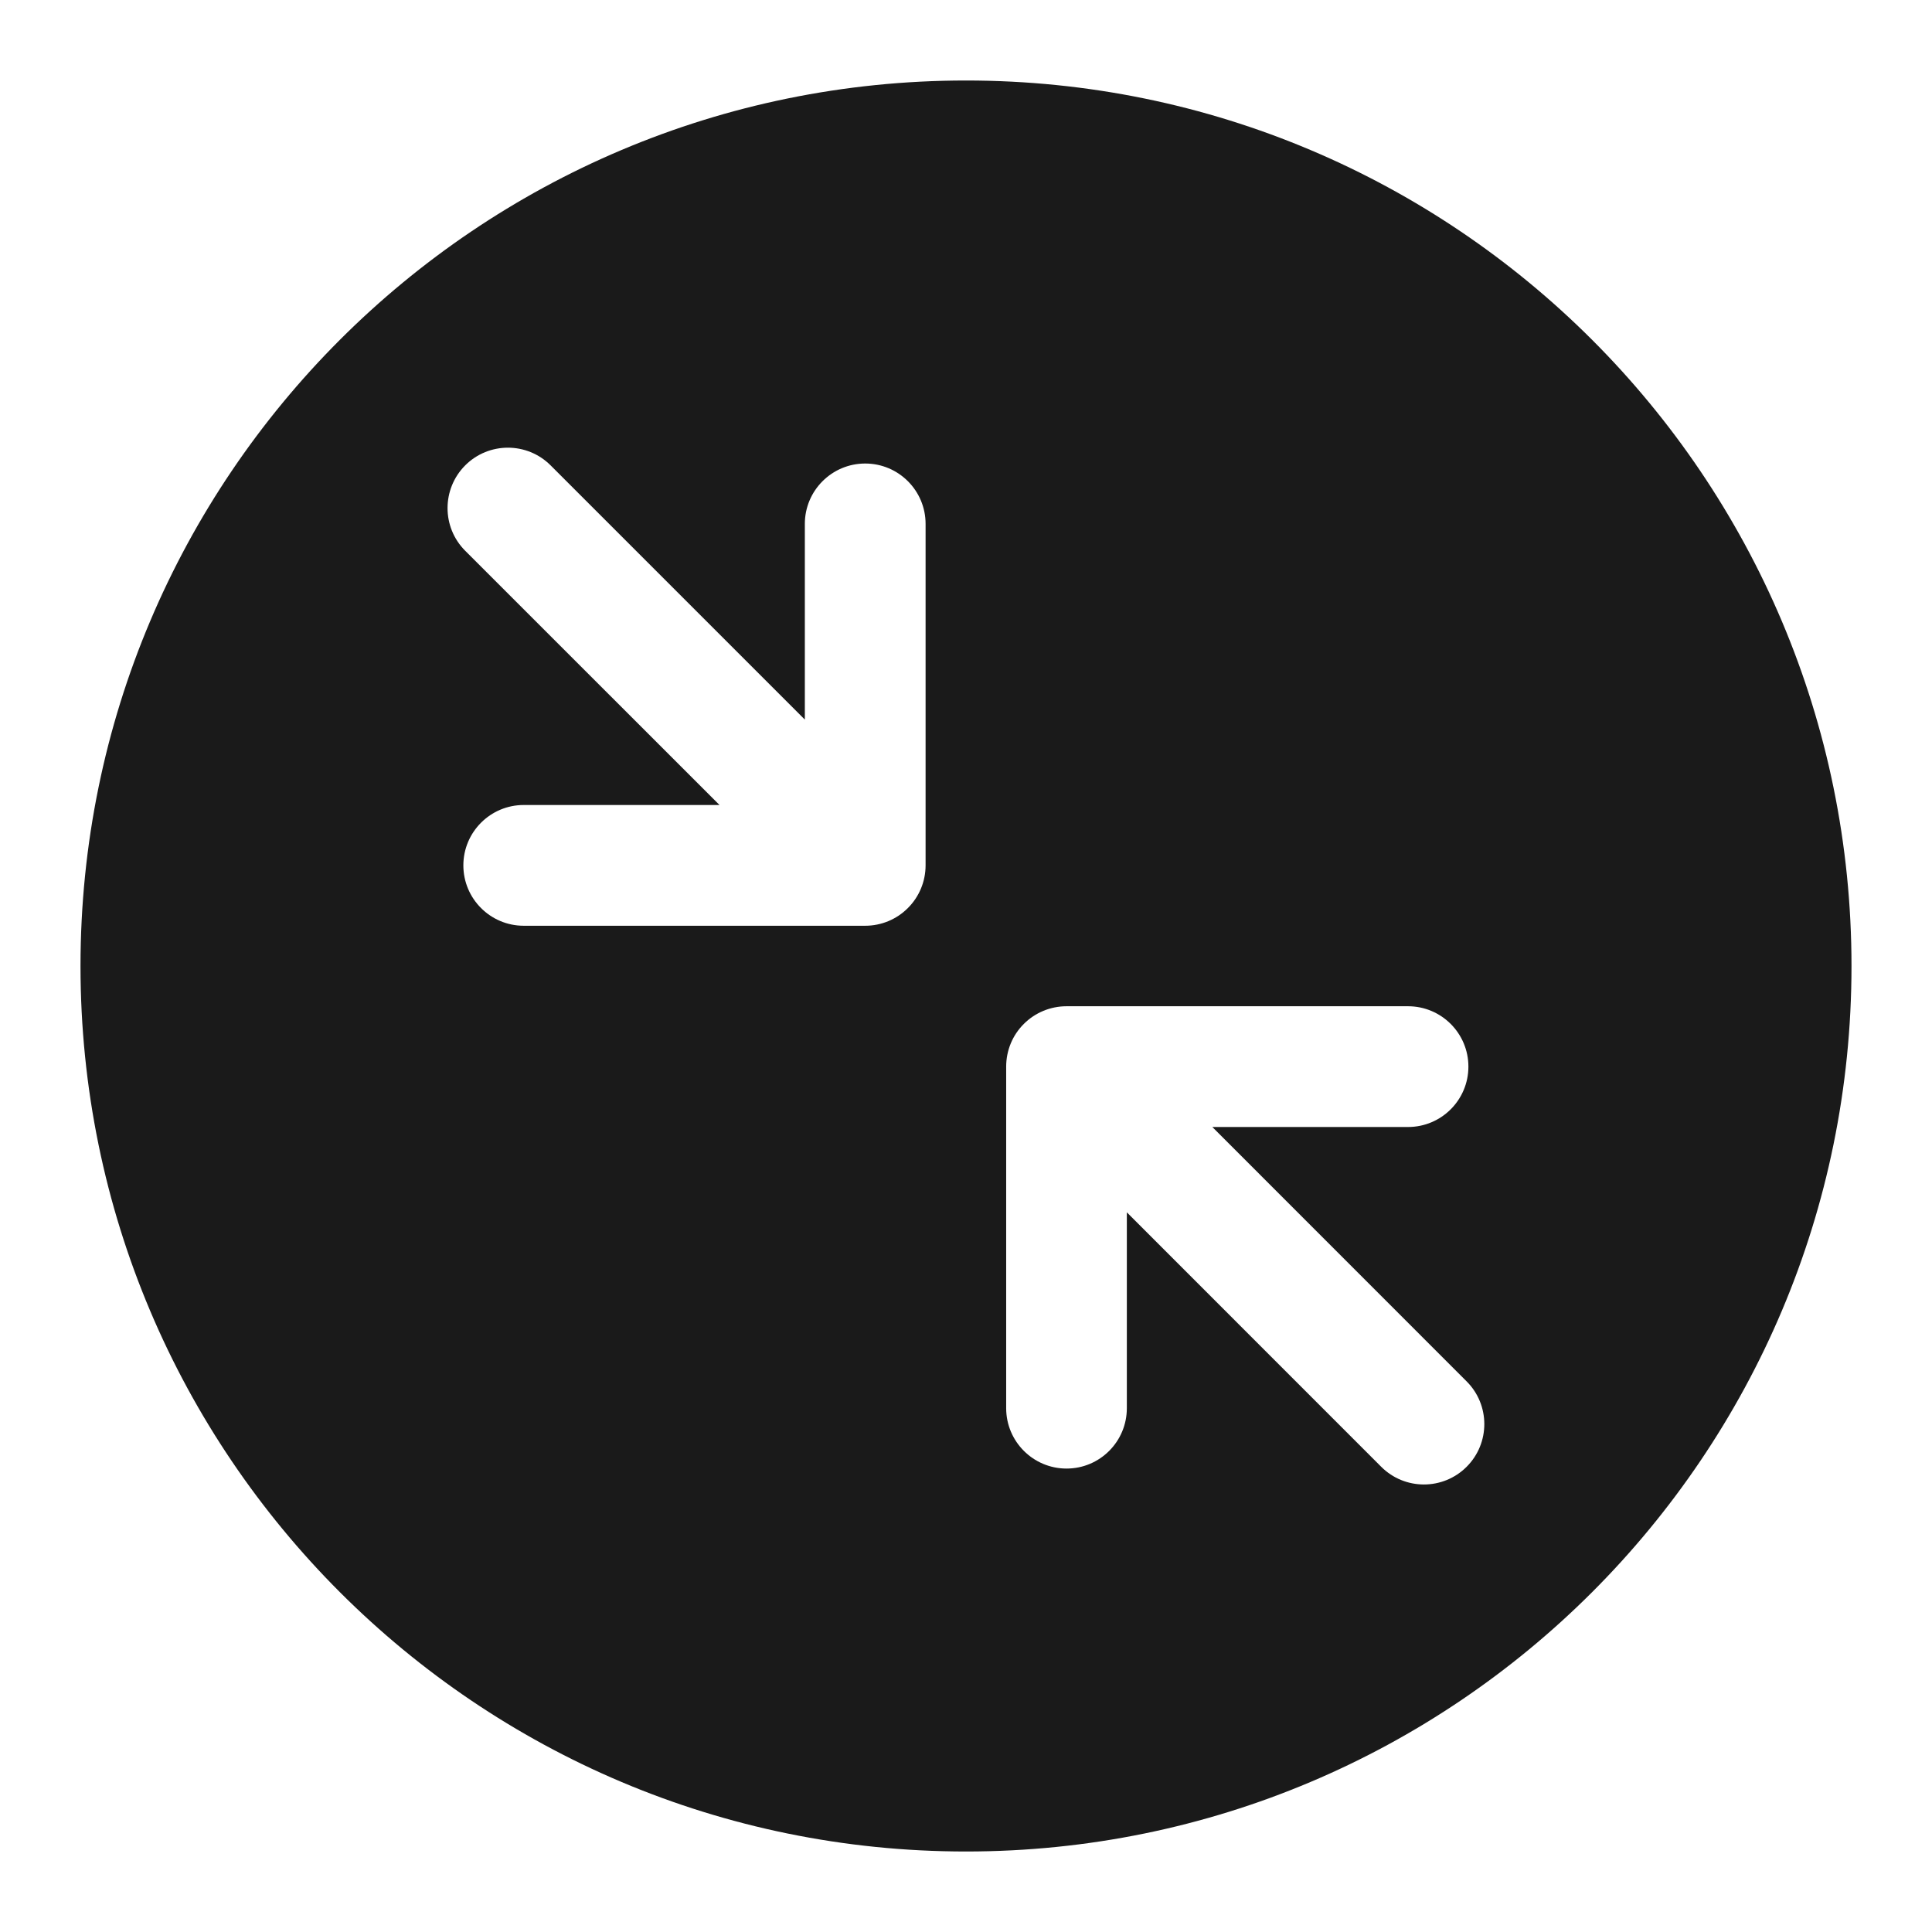
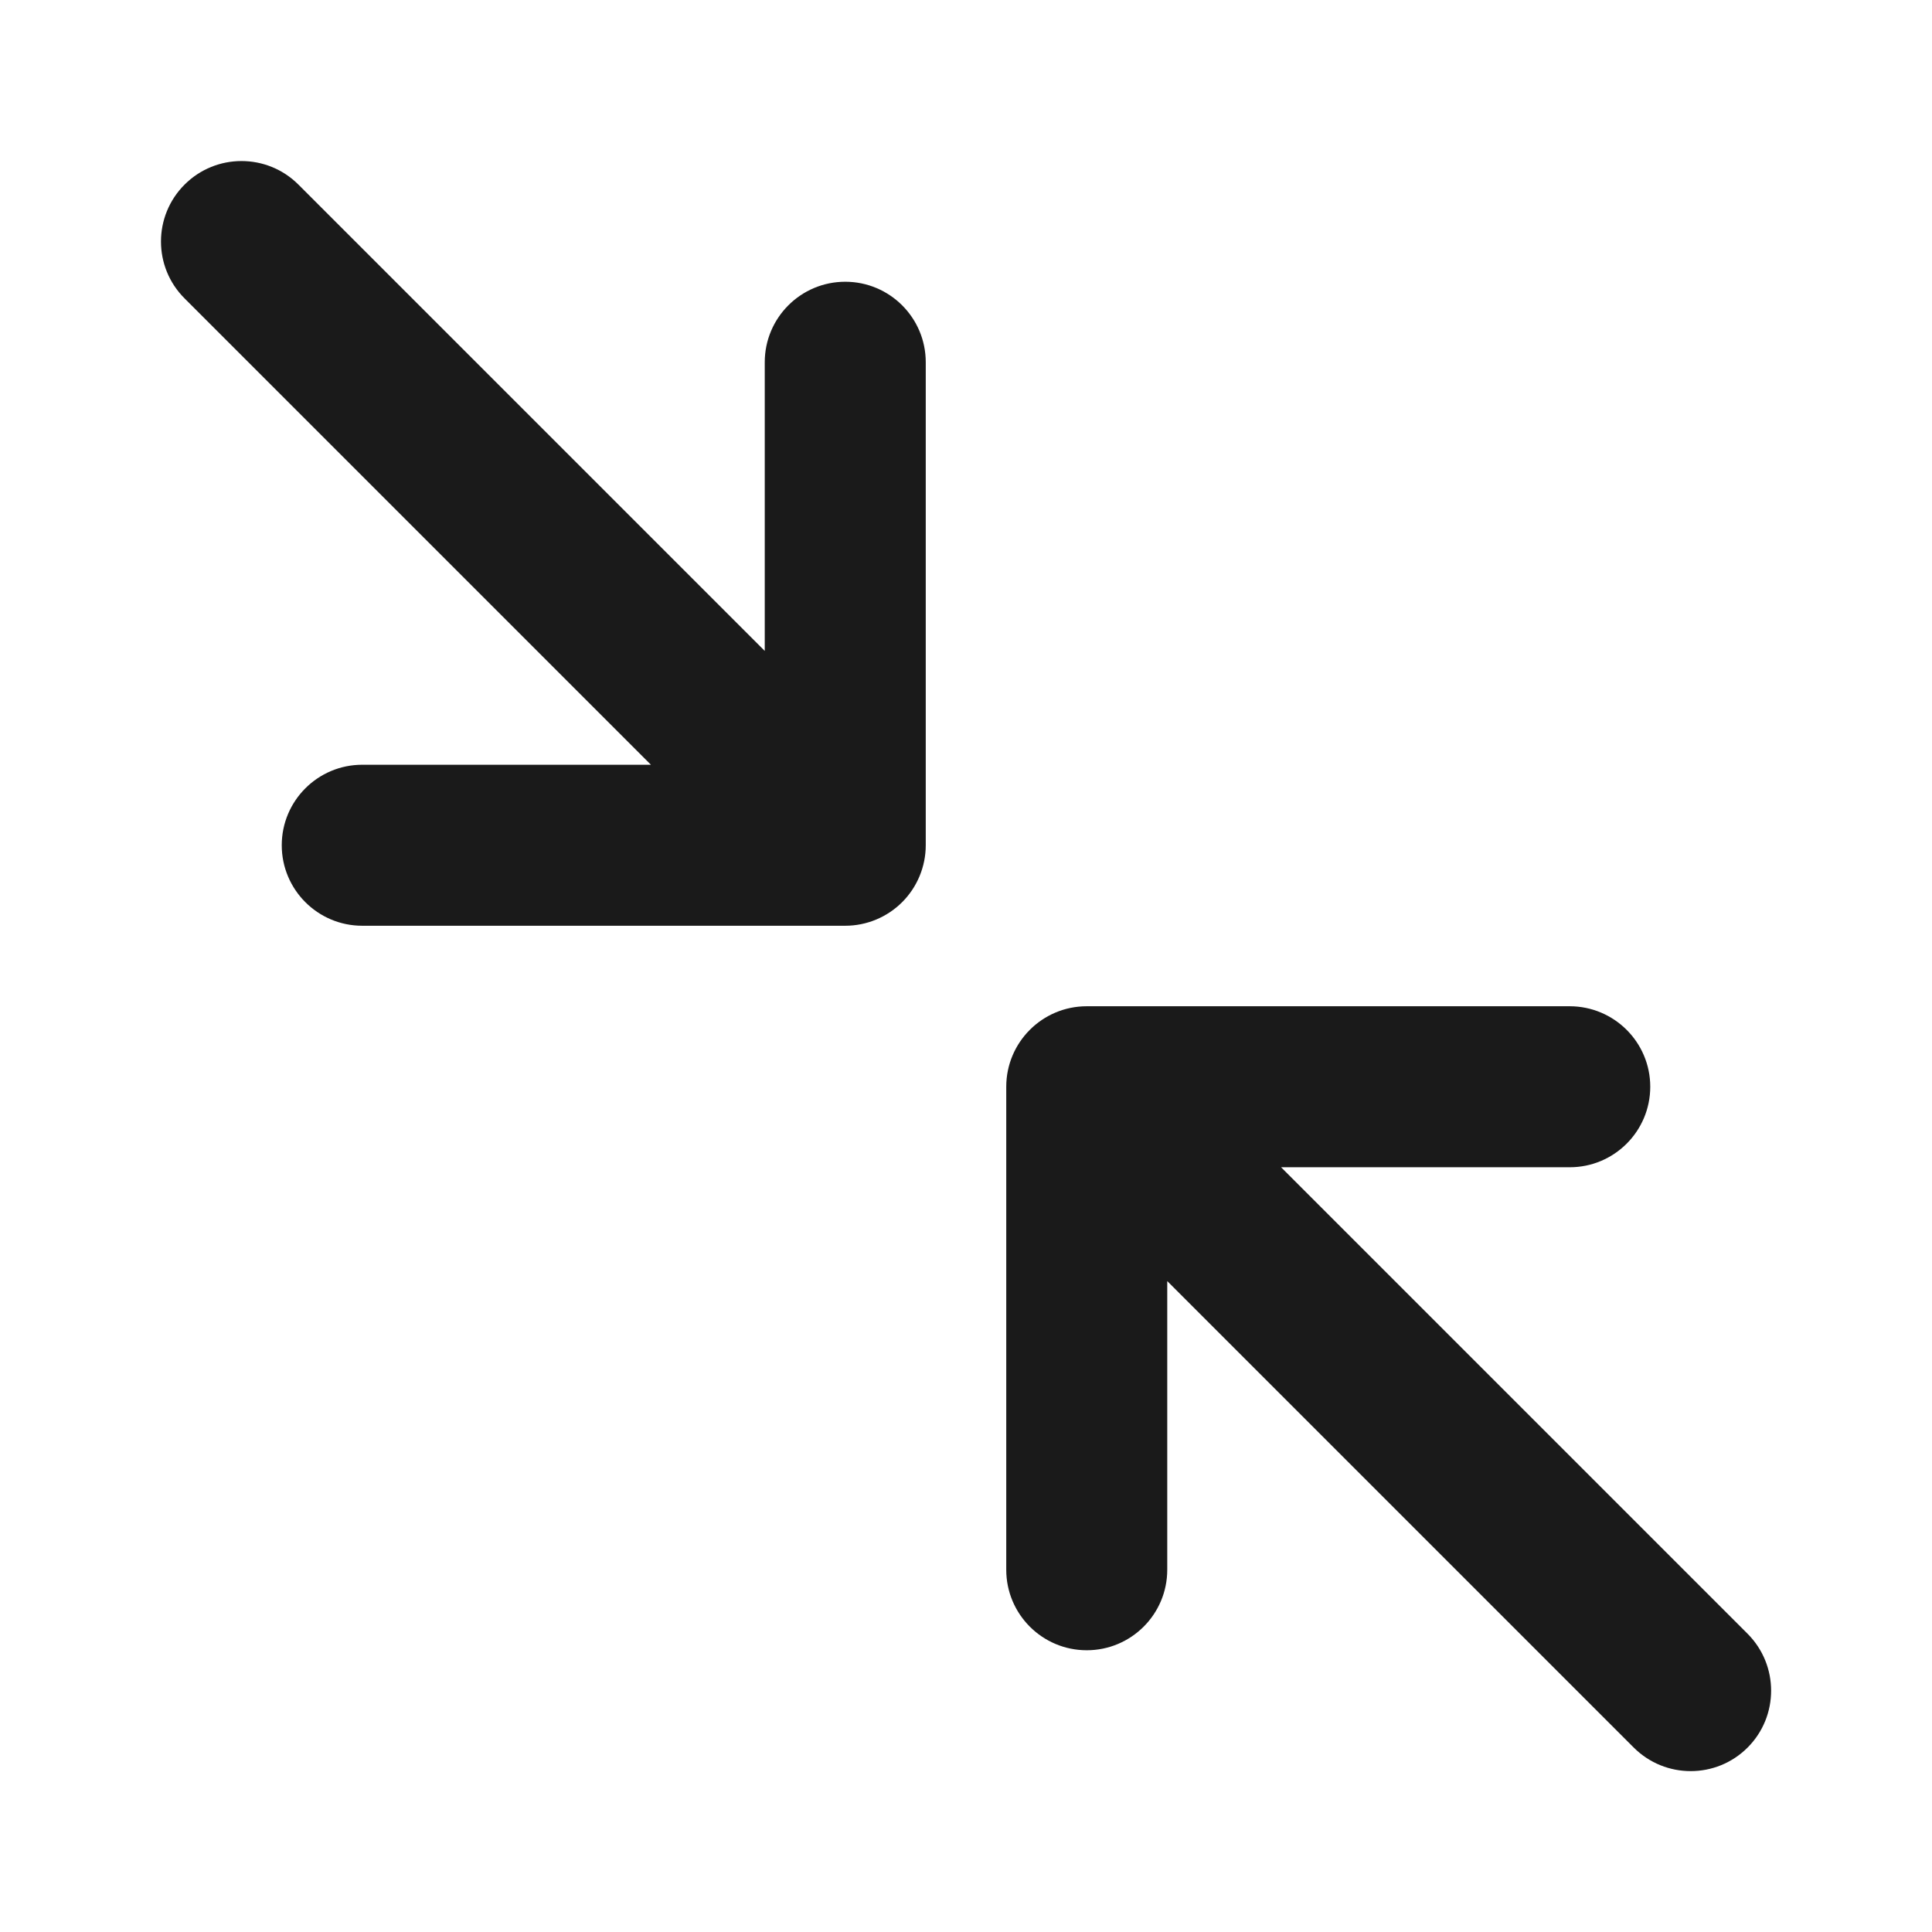
<svg xmlns="http://www.w3.org/2000/svg" width="24" height="24" viewBox="0 0 24 24" fill="none">
-   <path d="M12 1C18.075 1 23 5.925 23 12C23 18.075 18.075 23 12 23C5.925 23 1 18.075 1 12C1 5.925 5.925 1 12 1ZM13.249 12.5C13.05 12.5 12.858 12.579 12.718 12.72C12.577 12.86 12.499 13.051 12.499 13.25V17.493C12.499 17.907 12.835 18.243 13.249 18.243C13.663 18.243 13.998 17.907 13.998 17.493V15.06L17.158 18.221C17.451 18.514 17.926 18.514 18.219 18.221C18.512 17.928 18.512 17.453 18.219 17.16L15.06 14H17.491C17.905 14 18.241 13.664 18.241 13.25C18.241 12.836 17.905 12.5 17.491 12.5H13.249ZM6.84 5.781C6.547 5.488 6.072 5.488 5.779 5.781C5.487 6.074 5.486 6.549 5.779 6.842L8.938 10H6.506C6.092 10 5.756 10.336 5.756 10.75C5.756 11.164 6.092 11.5 6.506 11.5H10.748C10.947 11.5 11.138 11.421 11.278 11.28C11.419 11.14 11.498 10.949 11.498 10.75V6.508C11.498 6.094 11.162 5.758 10.748 5.758C10.334 5.758 9.998 6.094 9.998 6.508V8.939L6.84 5.781Z" fill="#1A1A1A" />
+   <path d="M19.5 12.5C20.052 12.501 20.5 12.948 20.5 13.5C20.5 14.052 20.052 14.5 19.5 14.5H15.914L21.709 20.295C22.099 20.686 22.099 21.319 21.709 21.709C21.319 22.099 20.686 22.099 20.295 21.709L14.5 15.914V19.5C14.5 20.052 14.052 20.5 13.5 20.5C12.948 20.5 12.5 20.052 12.5 19.5V13.5C12.5 12.948 12.948 12.5 13.5 12.5H19.5ZM2.293 2.293C2.683 1.903 3.317 1.903 3.707 2.293L9.5 8.086V4.5C9.5 3.948 9.948 3.5 10.5 3.5C11.052 3.5 11.5 3.948 11.5 4.5V10.5C11.5 10.765 11.394 11.02 11.207 11.207C11.02 11.394 10.765 11.5 10.5 11.5H4.5C3.948 11.5 3.5 11.052 3.5 10.5C3.5 9.948 3.948 9.5 4.5 9.5H8.086L2.293 3.707C1.902 3.317 1.902 2.684 2.293 2.293Z" fill="#1A1A1A" />
</svg>
